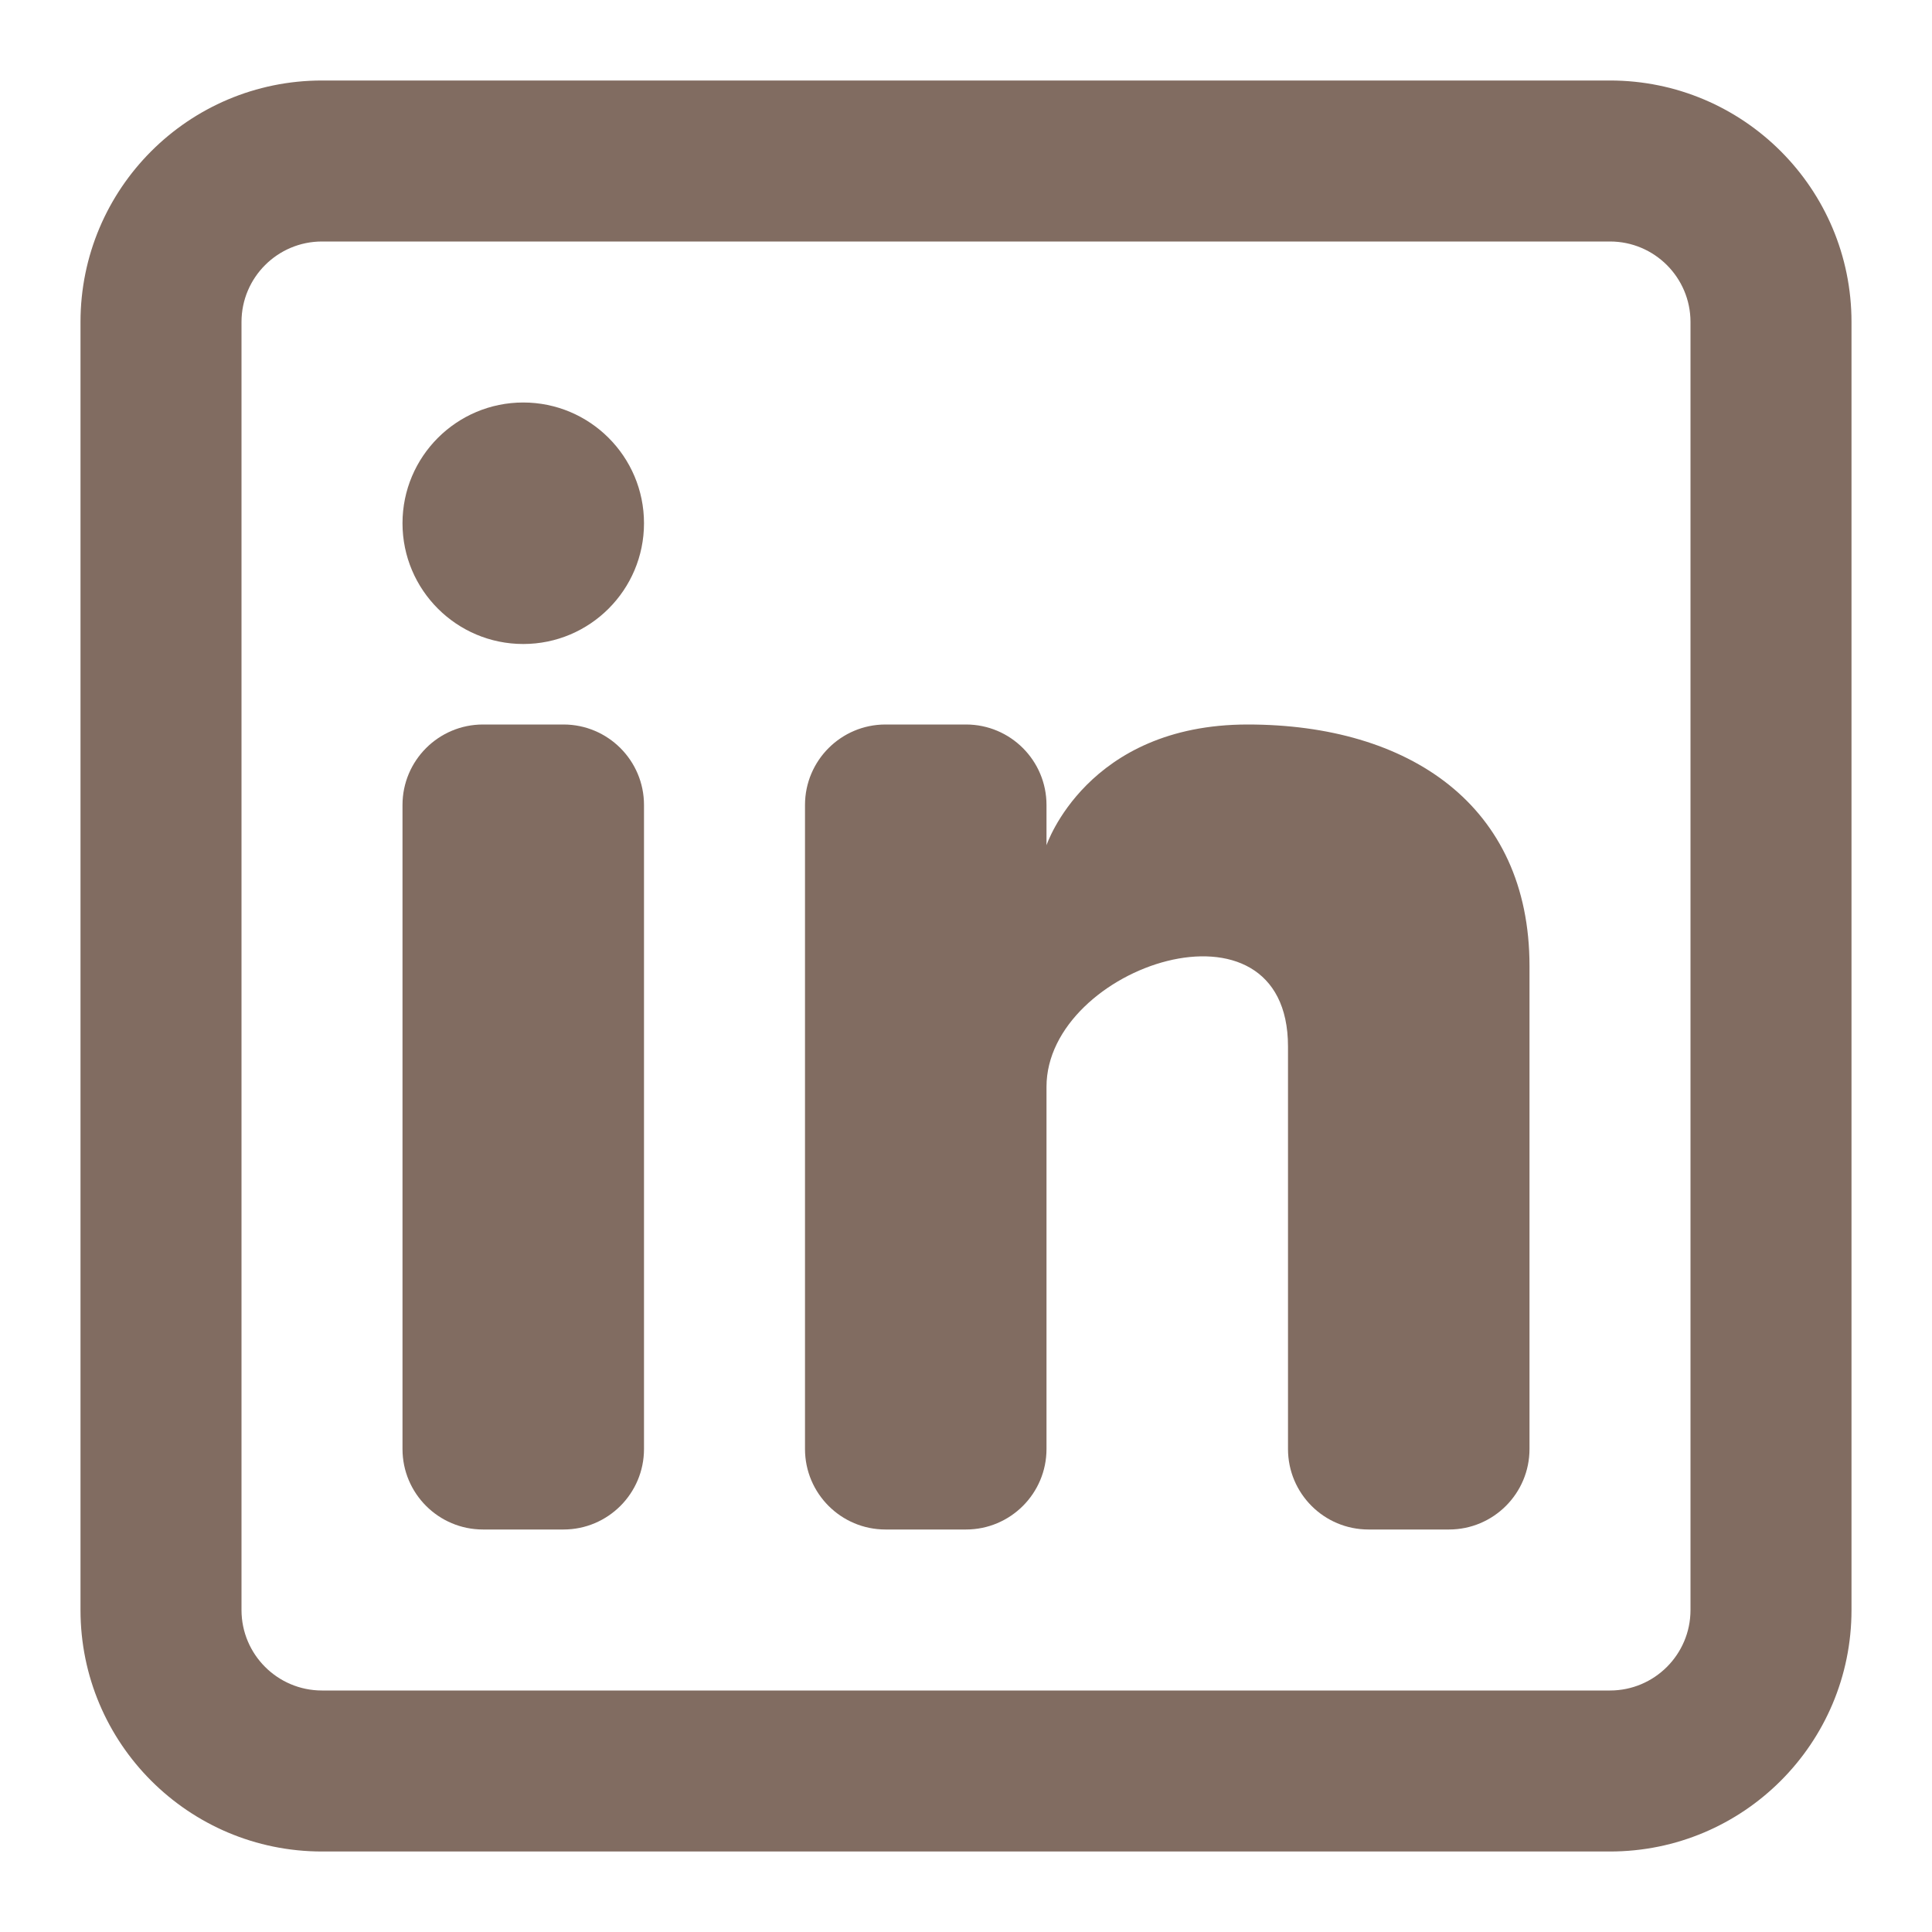
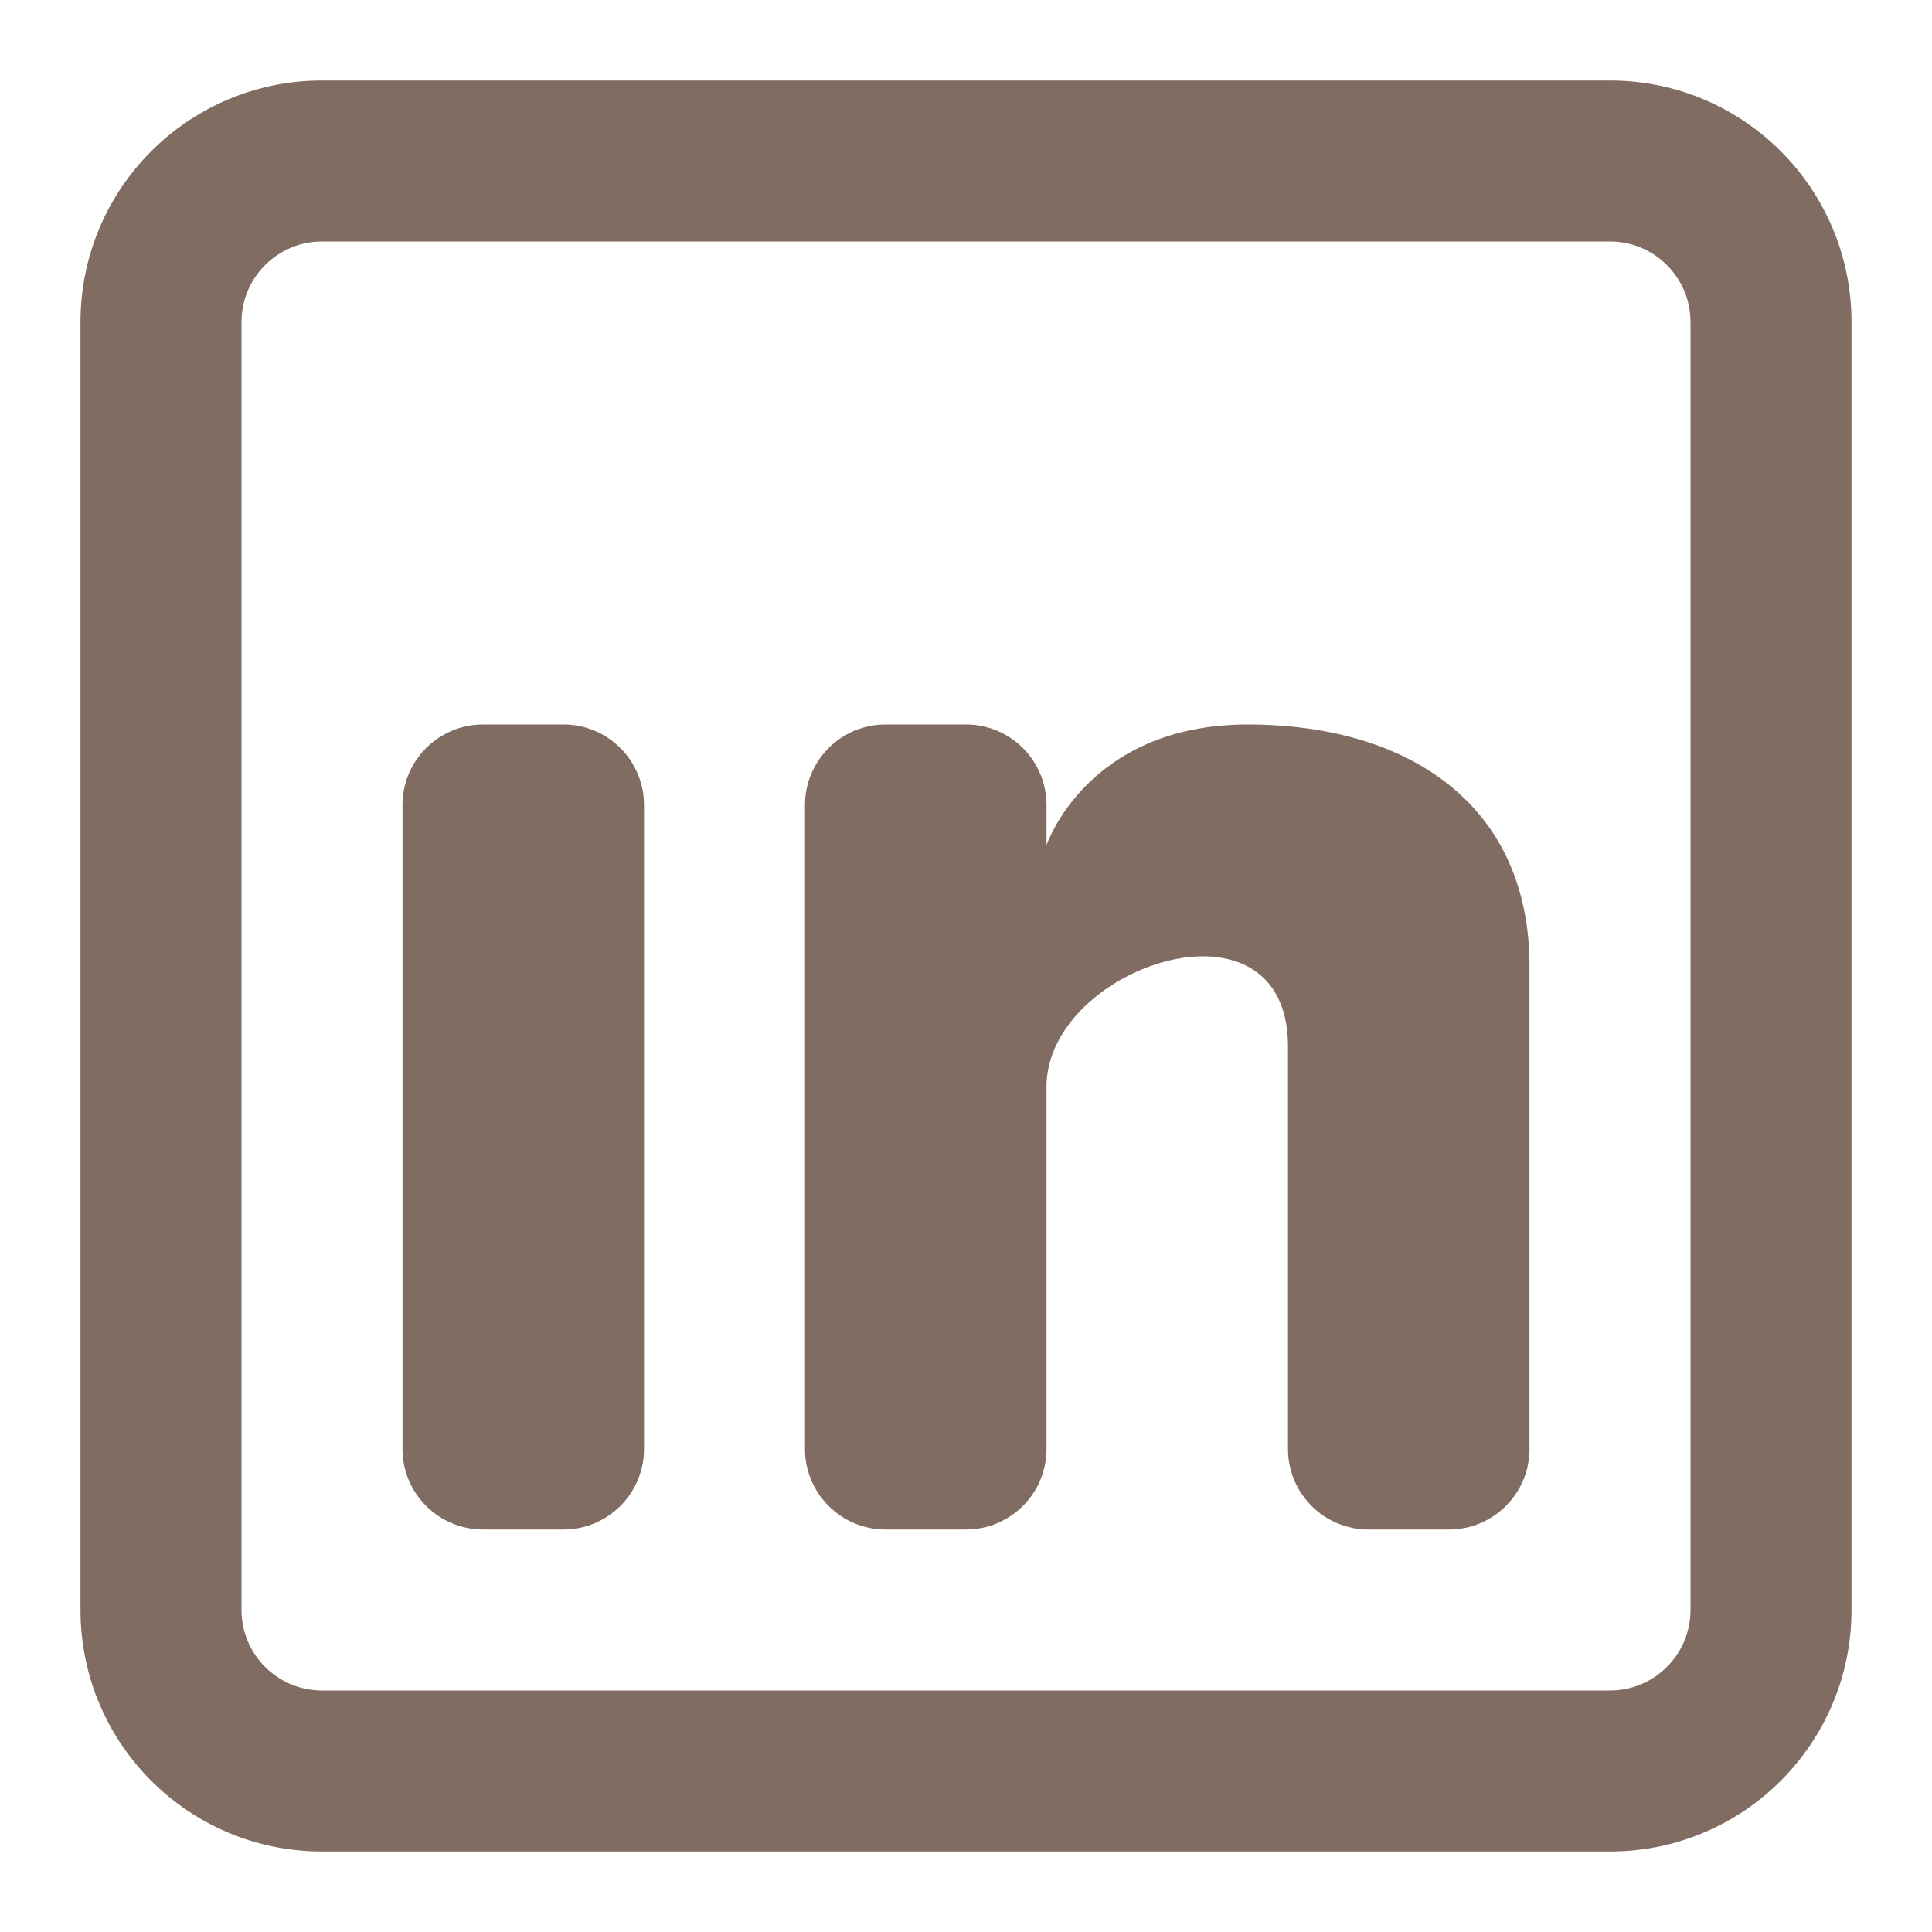
- <svg xmlns="http://www.w3.org/2000/svg" width="800px" height="800px" viewBox="0 0 24 24" fill="none">
+ <svg xmlns="http://www.w3.org/2000/svg" className="footer-svg" viewBox="0 0 24 24" fill="none">
  <g id="SVGRepo_bgCarrier" stroke-width="0" />
  <g id="SVGRepo_tracerCarrier" stroke-linecap="round" stroke-linejoin="round" />
  <g id="SVGRepo_iconCarrier">
-     <path d="M6.5 8C7.328 8 8 7.328 8 6.5C8 5.672 7.328 5 6.5 5C5.672 5 5 5.672 5 6.5C5 7.328 5.672 8 6.5 8Z" fill="#816C61" />
-     <path d="M5 10C5 9.448 5.448 9 6 9H7C7.552 9 8 9.448 8 10V18C8 18.552 7.552 19 7 19H6C5.448 19 5 18.552 5 18V10Z" fill="#816C61" />
-     <path d="M11 19H12C12.552 19 13 18.552 13 18V13.5C13 12 16 11 16 13V18C16 18.553 16.448 19 17 19H18C18.552 19 19 18.552 19 18V12C19 10 17.5 9 15.5 9C13.5 9 13 10.5 13 10.5V10C13 9.448 12.552 9 12 9H11C10.448 9 10 9.448 10 10V18C10 18.552 10.448 19 11 19Z" fill="#816C61" />
-     <path fill-rule="evenodd" clip-rule="evenodd" d="M20 1C21.657 1 23 2.343 23 4V20C23 21.657 21.657 23 20 23H4C2.343 23 1 21.657 1 20V4C1 2.343 2.343 1 4 1H20ZM20 3C20.552 3 21 3.448 21 4V20C21 20.552 20.552 21 20 21H4C3.448 21 3 20.552 3 20V4C3 3.448 3.448 3 4 3H20Z" fill="#816C61" />
+     <path className="linkedin-svg-1" d="M6.5 8C7.328 8 8 7.328 8 6.5C8 5.672 7.328 5 6.5 5C5.672 5 5 5.672 5 6.5C5 7.328 5.672 8 6.5 8Z" />
+     <path className="linkedin-svg-2" d="M5 10C5 9.448 5.448 9 6 9H7C7.552 9 8 9.448 8 10V18C8 18.552 7.552 19 7 19H6C5.448 19 5 18.552 5 18V10Z" fill="#816C61" />
+     <path className="linkedin-svg-3" d="M11 19H12C12.552 19 13 18.552 13 18V13.5C13 12 16 11 16 13V18C16 18.553 16.448 19 17 19H18C18.552 19 19 18.552 19 18V12C19 10 17.5 9 15.5 9C13.5 9 13 10.5 13 10.5V10C13 9.448 12.552 9 12 9H11C10.448 9 10 9.448 10 10V18C10 18.552 10.448 19 11 19Z" fill="#816C61" />
+     <path className="linkedin-svg-4" fill-rule="evenodd" clip-rule="evenodd" d="M20 1C21.657 1 23 2.343 23 4V20C23 21.657 21.657 23 20 23H4C2.343 23 1 21.657 1 20V4C1 2.343 2.343 1 4 1H20ZM20 3C20.552 3 21 3.448 21 4V20C21 20.552 20.552 21 20 21H4C3.448 21 3 20.552 3 20V4C3 3.448 3.448 3 4 3H20Z" fill="#816C61" />
  </g>
</svg>
